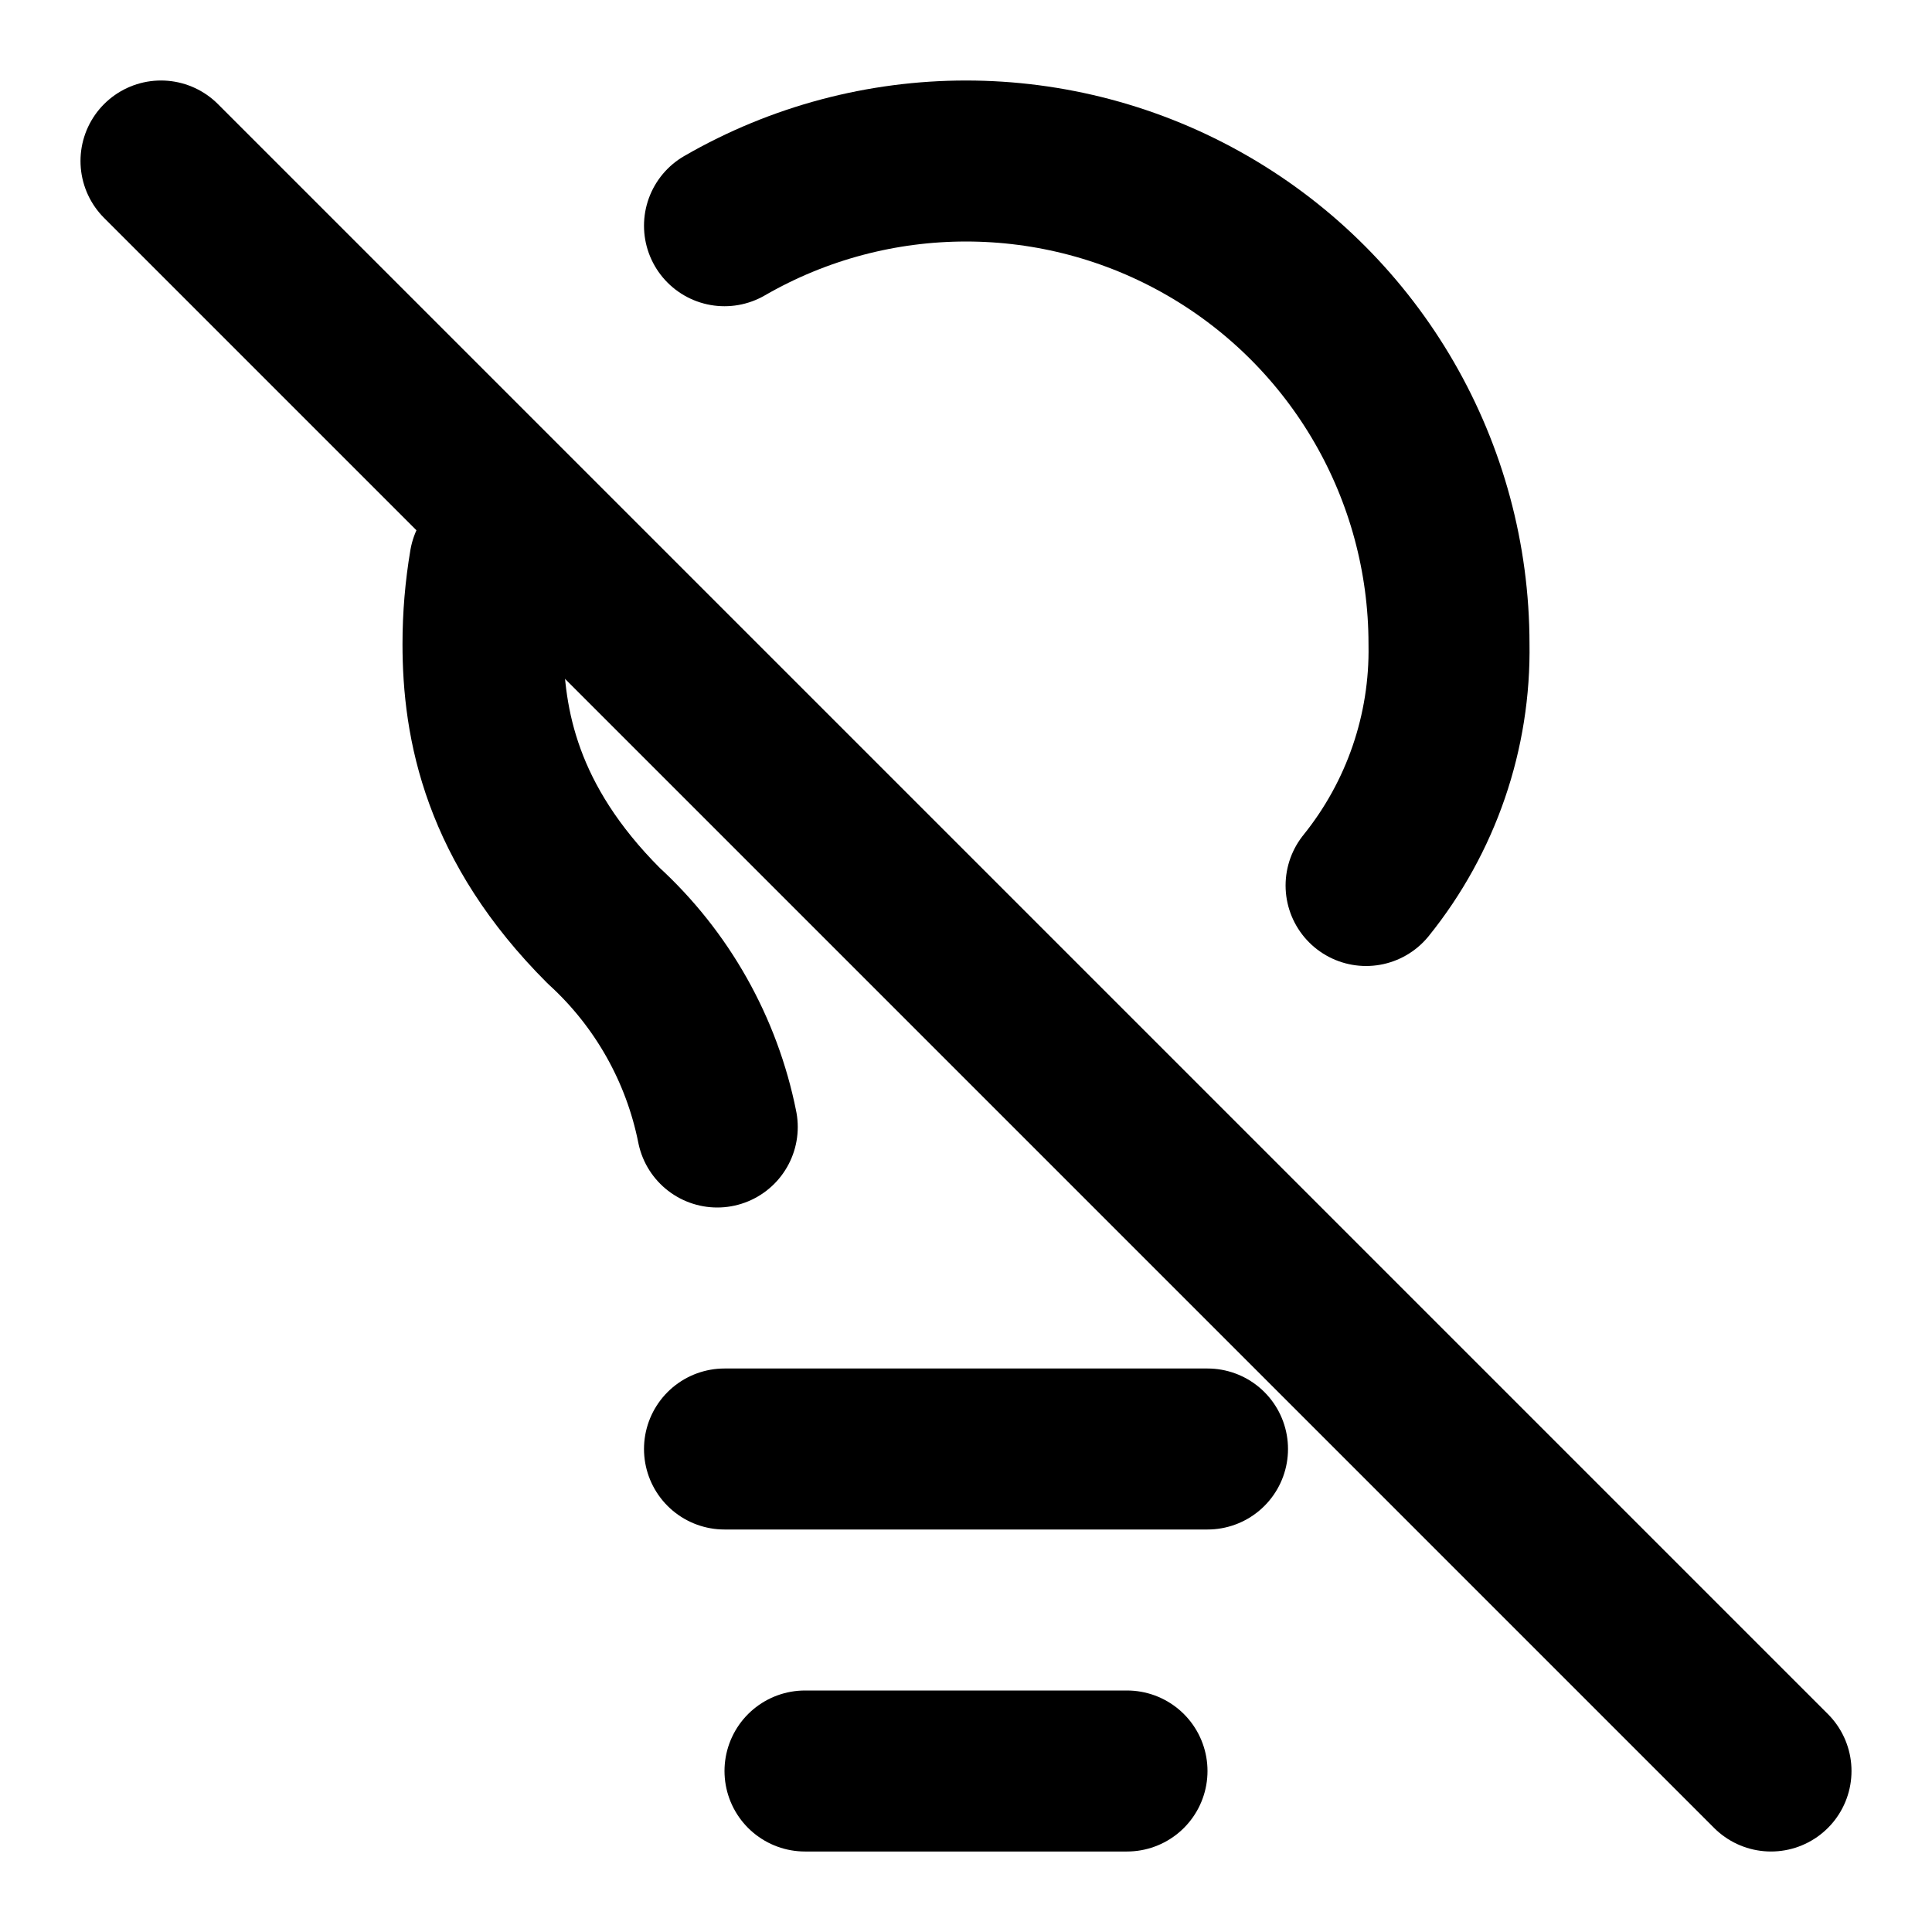
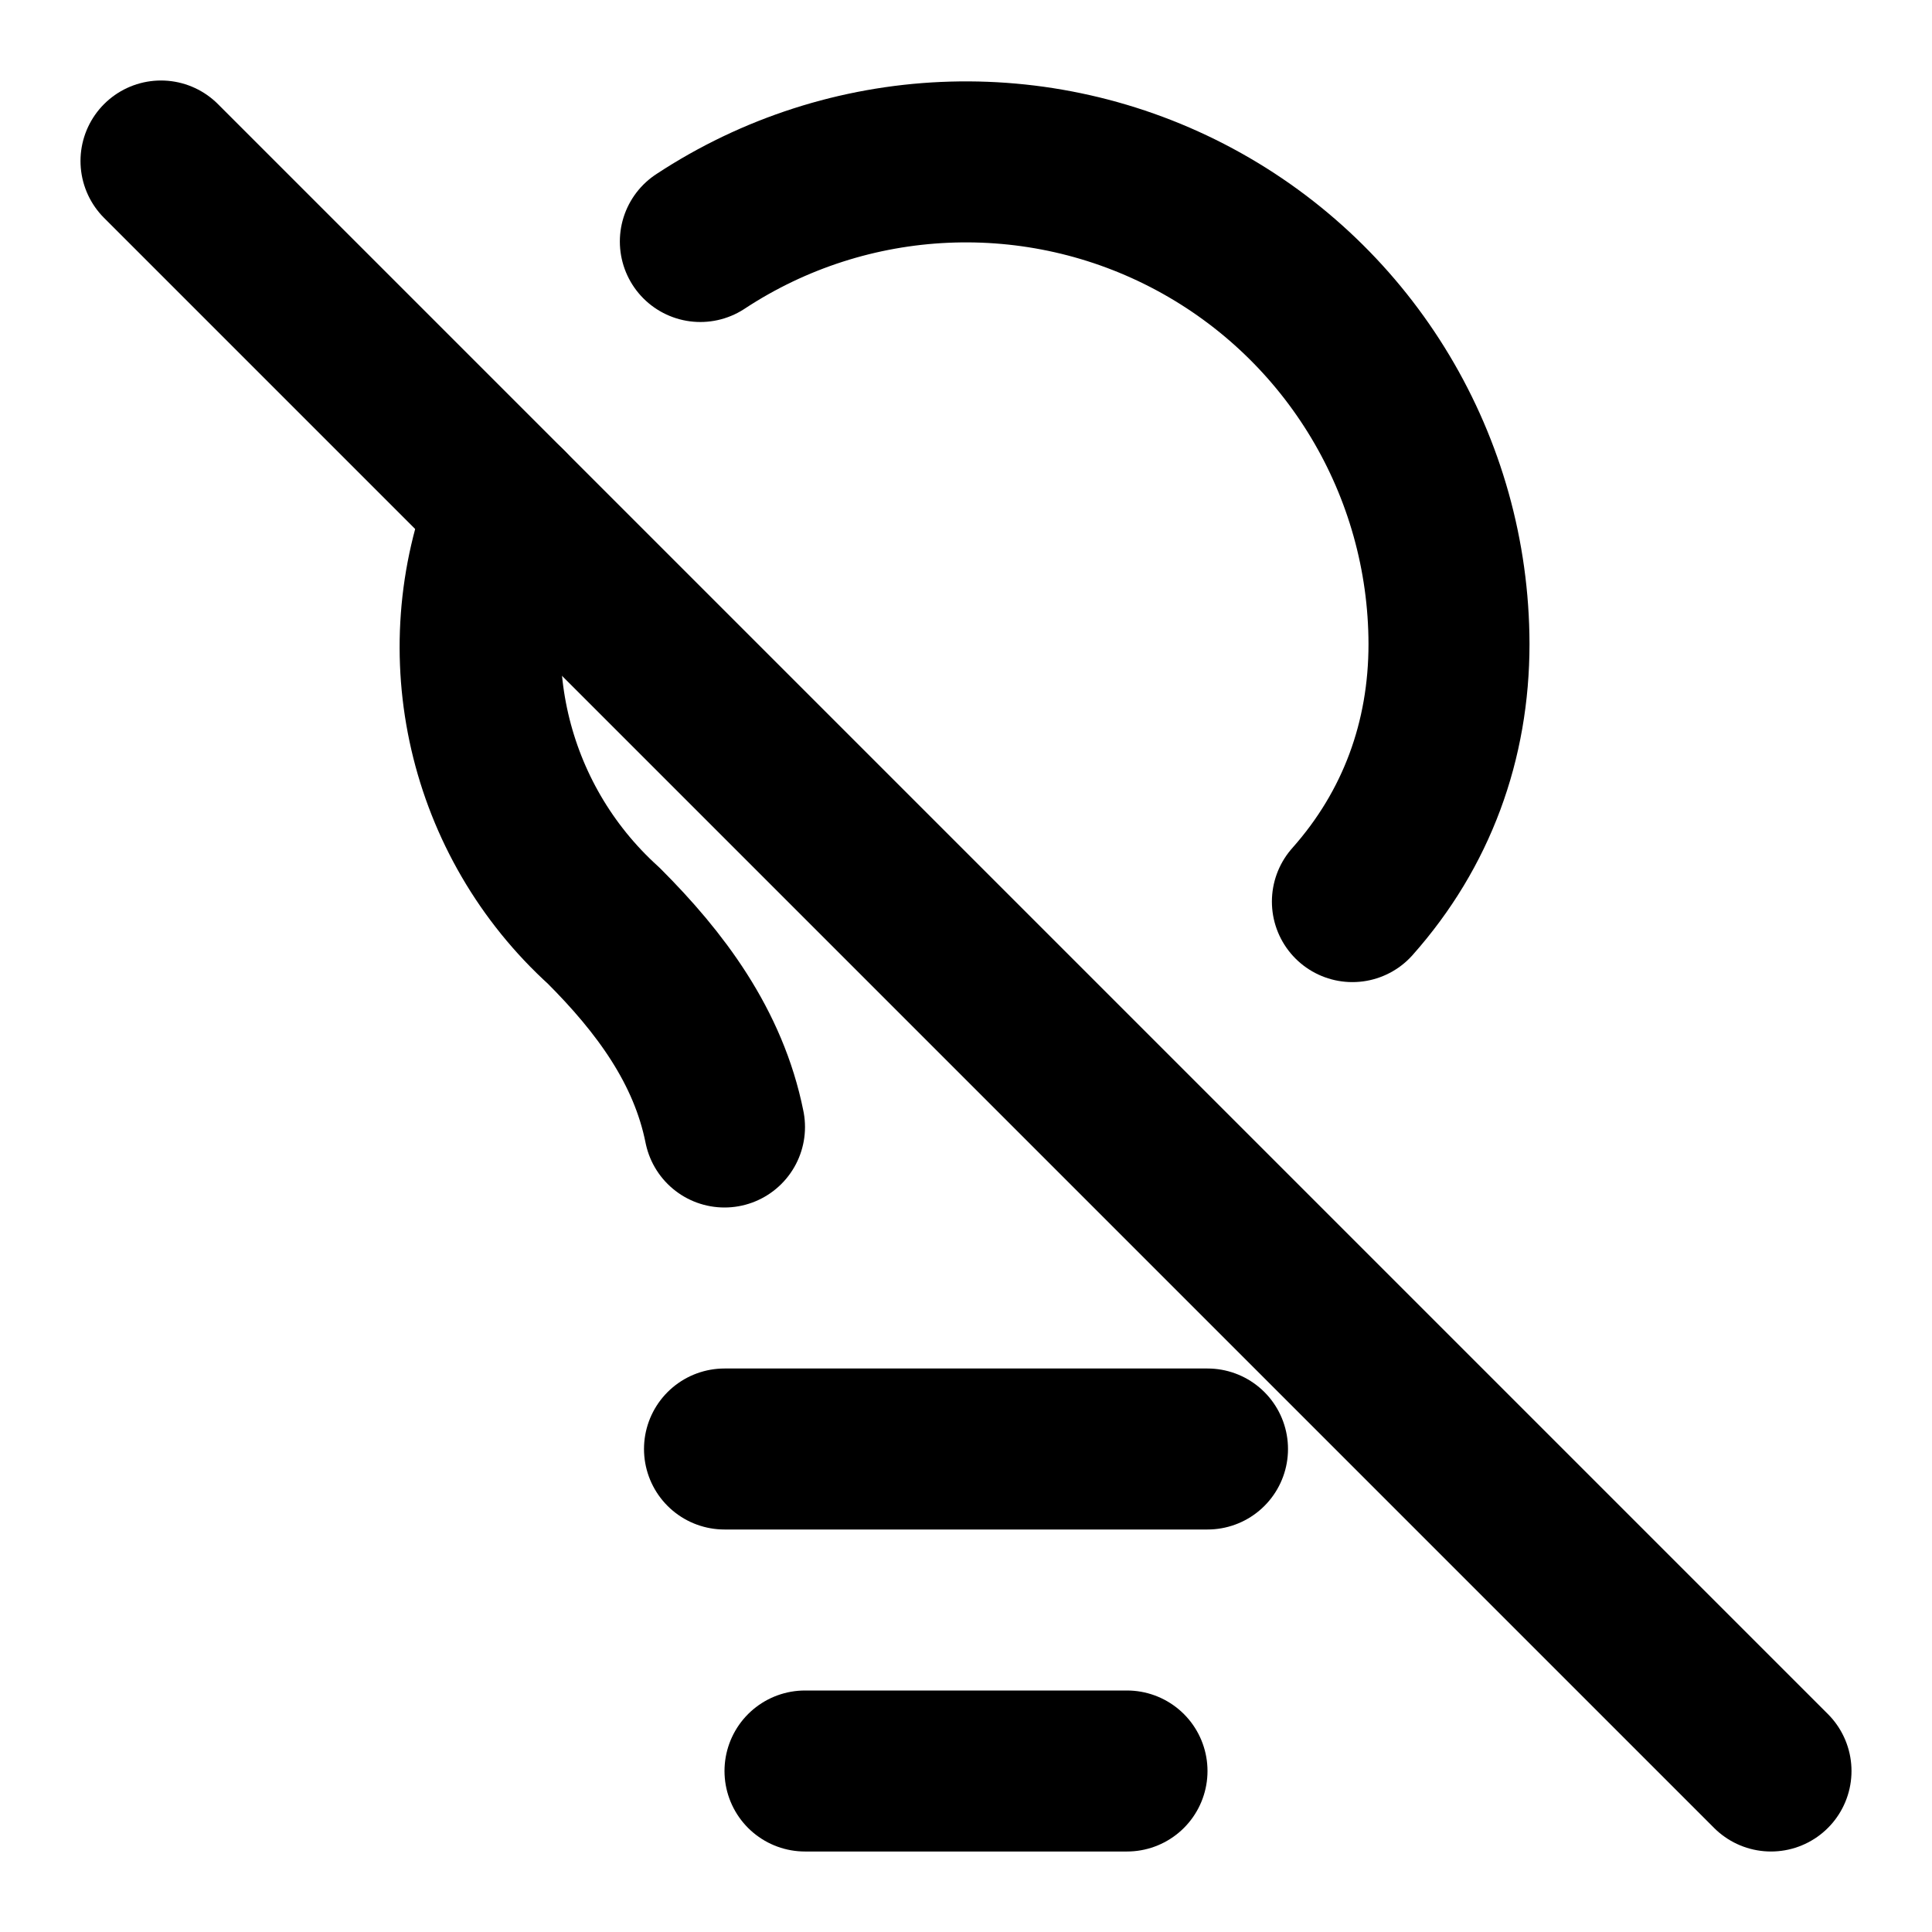
<svg xmlns="http://www.w3.org/2000/svg" width="24" height="24" viewBox="0 0 24 24" fill="none" stroke="currentColor" stroke-width="2" stroke-linecap="round" stroke-linejoin="round">
+   <path d="M16.8 11.2c.8-.9 1.2-2 1.2-3.2a6 6 0 0 0-9.3-5" />
+   <path d="m2 2 20 20" />
+   <path d="M6.3 6.3a4.67 4.67 0 0 0 1.2 5.2c.7.7 1.3 1.5 1.5 2.5" />
  <path d="M9 18h6" />
  <path d="M10 22h4" />
-   <path d="m2 2 20 20" />
-   <path d="M9 2.804A6 6 0 0 1 18 8a4.65 4.65 0 0 1-1.03 3" />
-   <path d="M8.91 14a4.61 4.61 0 0 0-1.41-2.5C6.23 10.23 6 9 6 8a6 6 0 0 1 .084-1" />
</svg>
